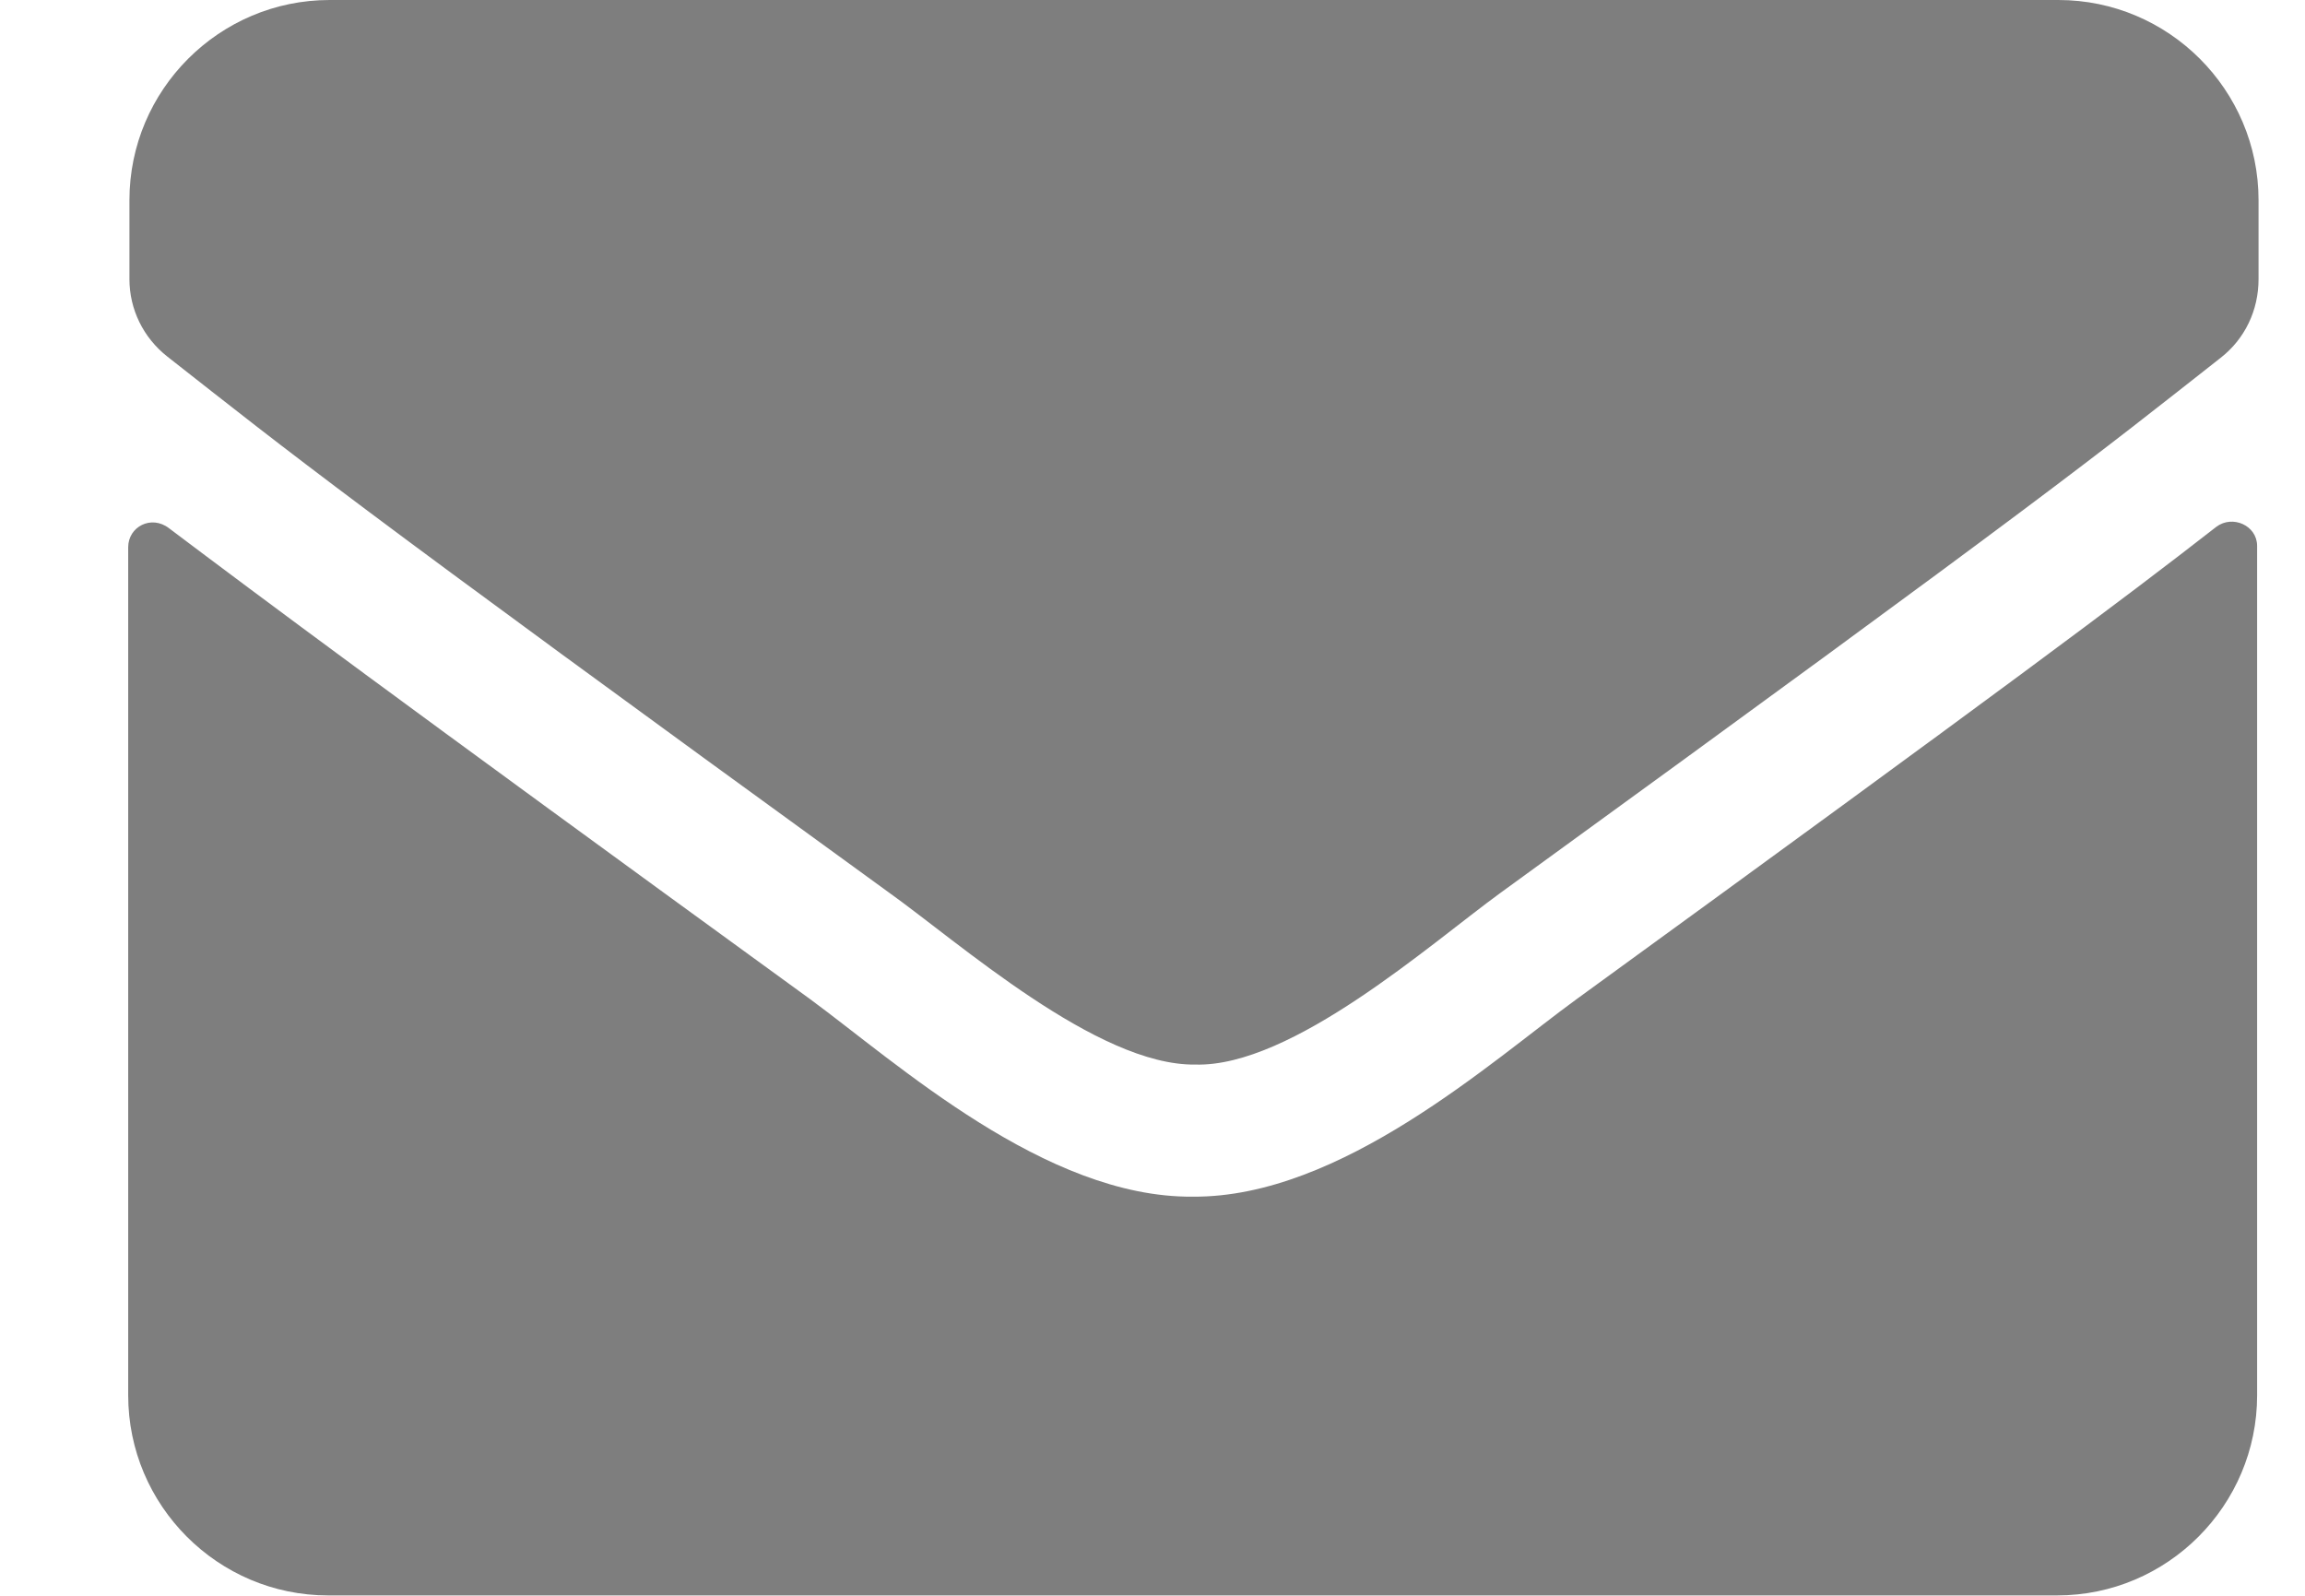
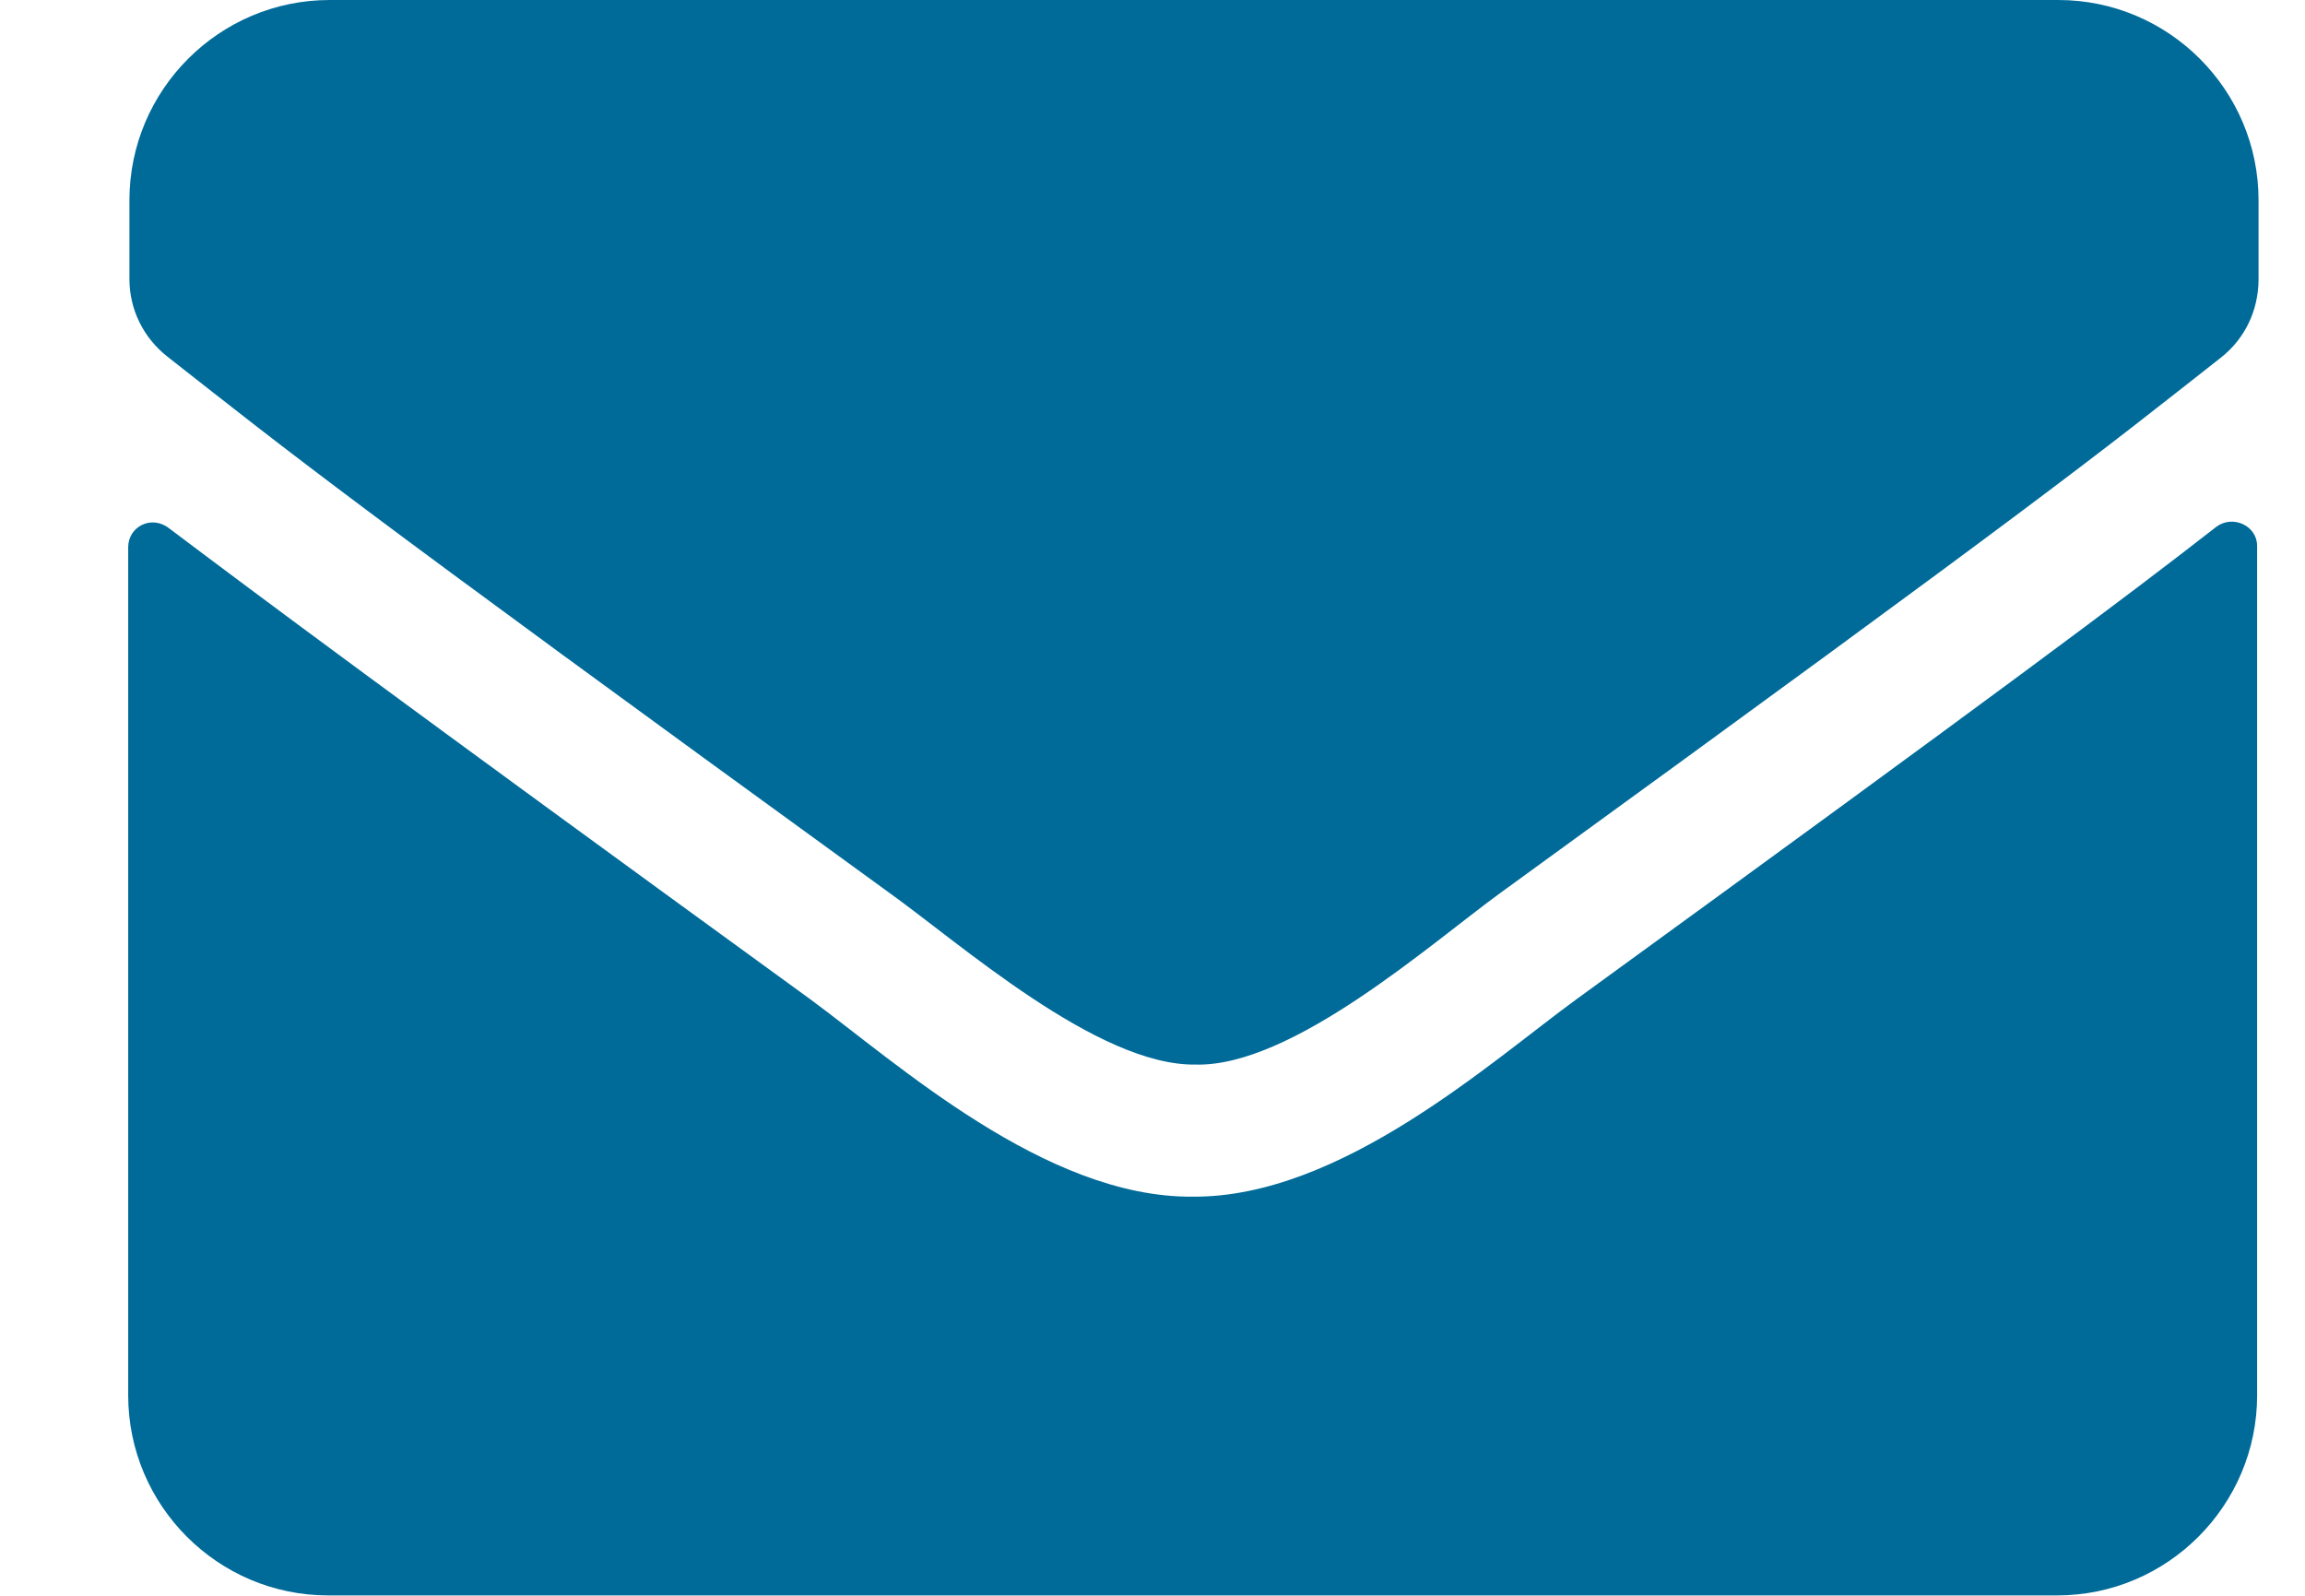
<svg xmlns="http://www.w3.org/2000/svg" width="13" height="9" viewBox="0 0 13 9" fill="none">
-   <path d="M5.007 5.029C1.897 2.772 1.659 2.572 0.945 2.012C0.807 1.904 0.73 1.743 0.73 1.574V1.129C0.73 0.507 1.237 0 1.859 0H11.609C12.231 0 12.738 0.507 12.738 1.129V1.574C12.738 1.75 12.661 1.912 12.523 2.019C11.809 2.58 11.571 2.779 8.462 5.036C8.07 5.321 7.287 6.019 6.742 6.004C6.189 6.012 5.406 5.313 5.007 5.029ZM12.73 3.079V7.869C12.73 8.491 12.224 8.998 11.602 8.998H1.851C1.229 8.998 0.723 8.491 0.723 7.869V3.086C0.723 2.971 0.853 2.902 0.953 2.979C1.483 3.378 2.181 3.9 4.569 5.635C5.06 5.996 5.897 6.756 6.726 6.749C7.563 6.756 8.416 5.981 8.892 5.635C11.279 3.9 11.978 3.378 12.5 2.971C12.592 2.902 12.73 2.964 12.73 3.079Z" fill="#7E7E7E" />
+   <path d="M5.007 5.029C1.897 2.772 1.659 2.572 0.945 2.012C0.807 1.904 0.73 1.743 0.73 1.574V1.129C0.73 0.507 1.237 0 1.859 0H11.609C12.231 0 12.738 0.507 12.738 1.129V1.574C12.738 1.75 12.661 1.912 12.523 2.019C11.809 2.58 11.571 2.779 8.462 5.036C8.07 5.321 7.287 6.019 6.742 6.004C6.189 6.012 5.406 5.313 5.007 5.029ZM12.73 3.079V7.869C12.73 8.491 12.224 8.998 11.602 8.998H1.851C1.229 8.998 0.723 8.491 0.723 7.869V3.086C0.723 2.971 0.853 2.902 0.953 2.979C1.483 3.378 2.181 3.9 4.569 5.635C5.06 5.996 5.897 6.756 6.726 6.749C7.563 6.756 8.416 5.981 8.892 5.635C11.279 3.9 11.978 3.378 12.5 2.971C12.592 2.902 12.73 2.964 12.73 3.079Z" fill="#006B99" />
</svg>
